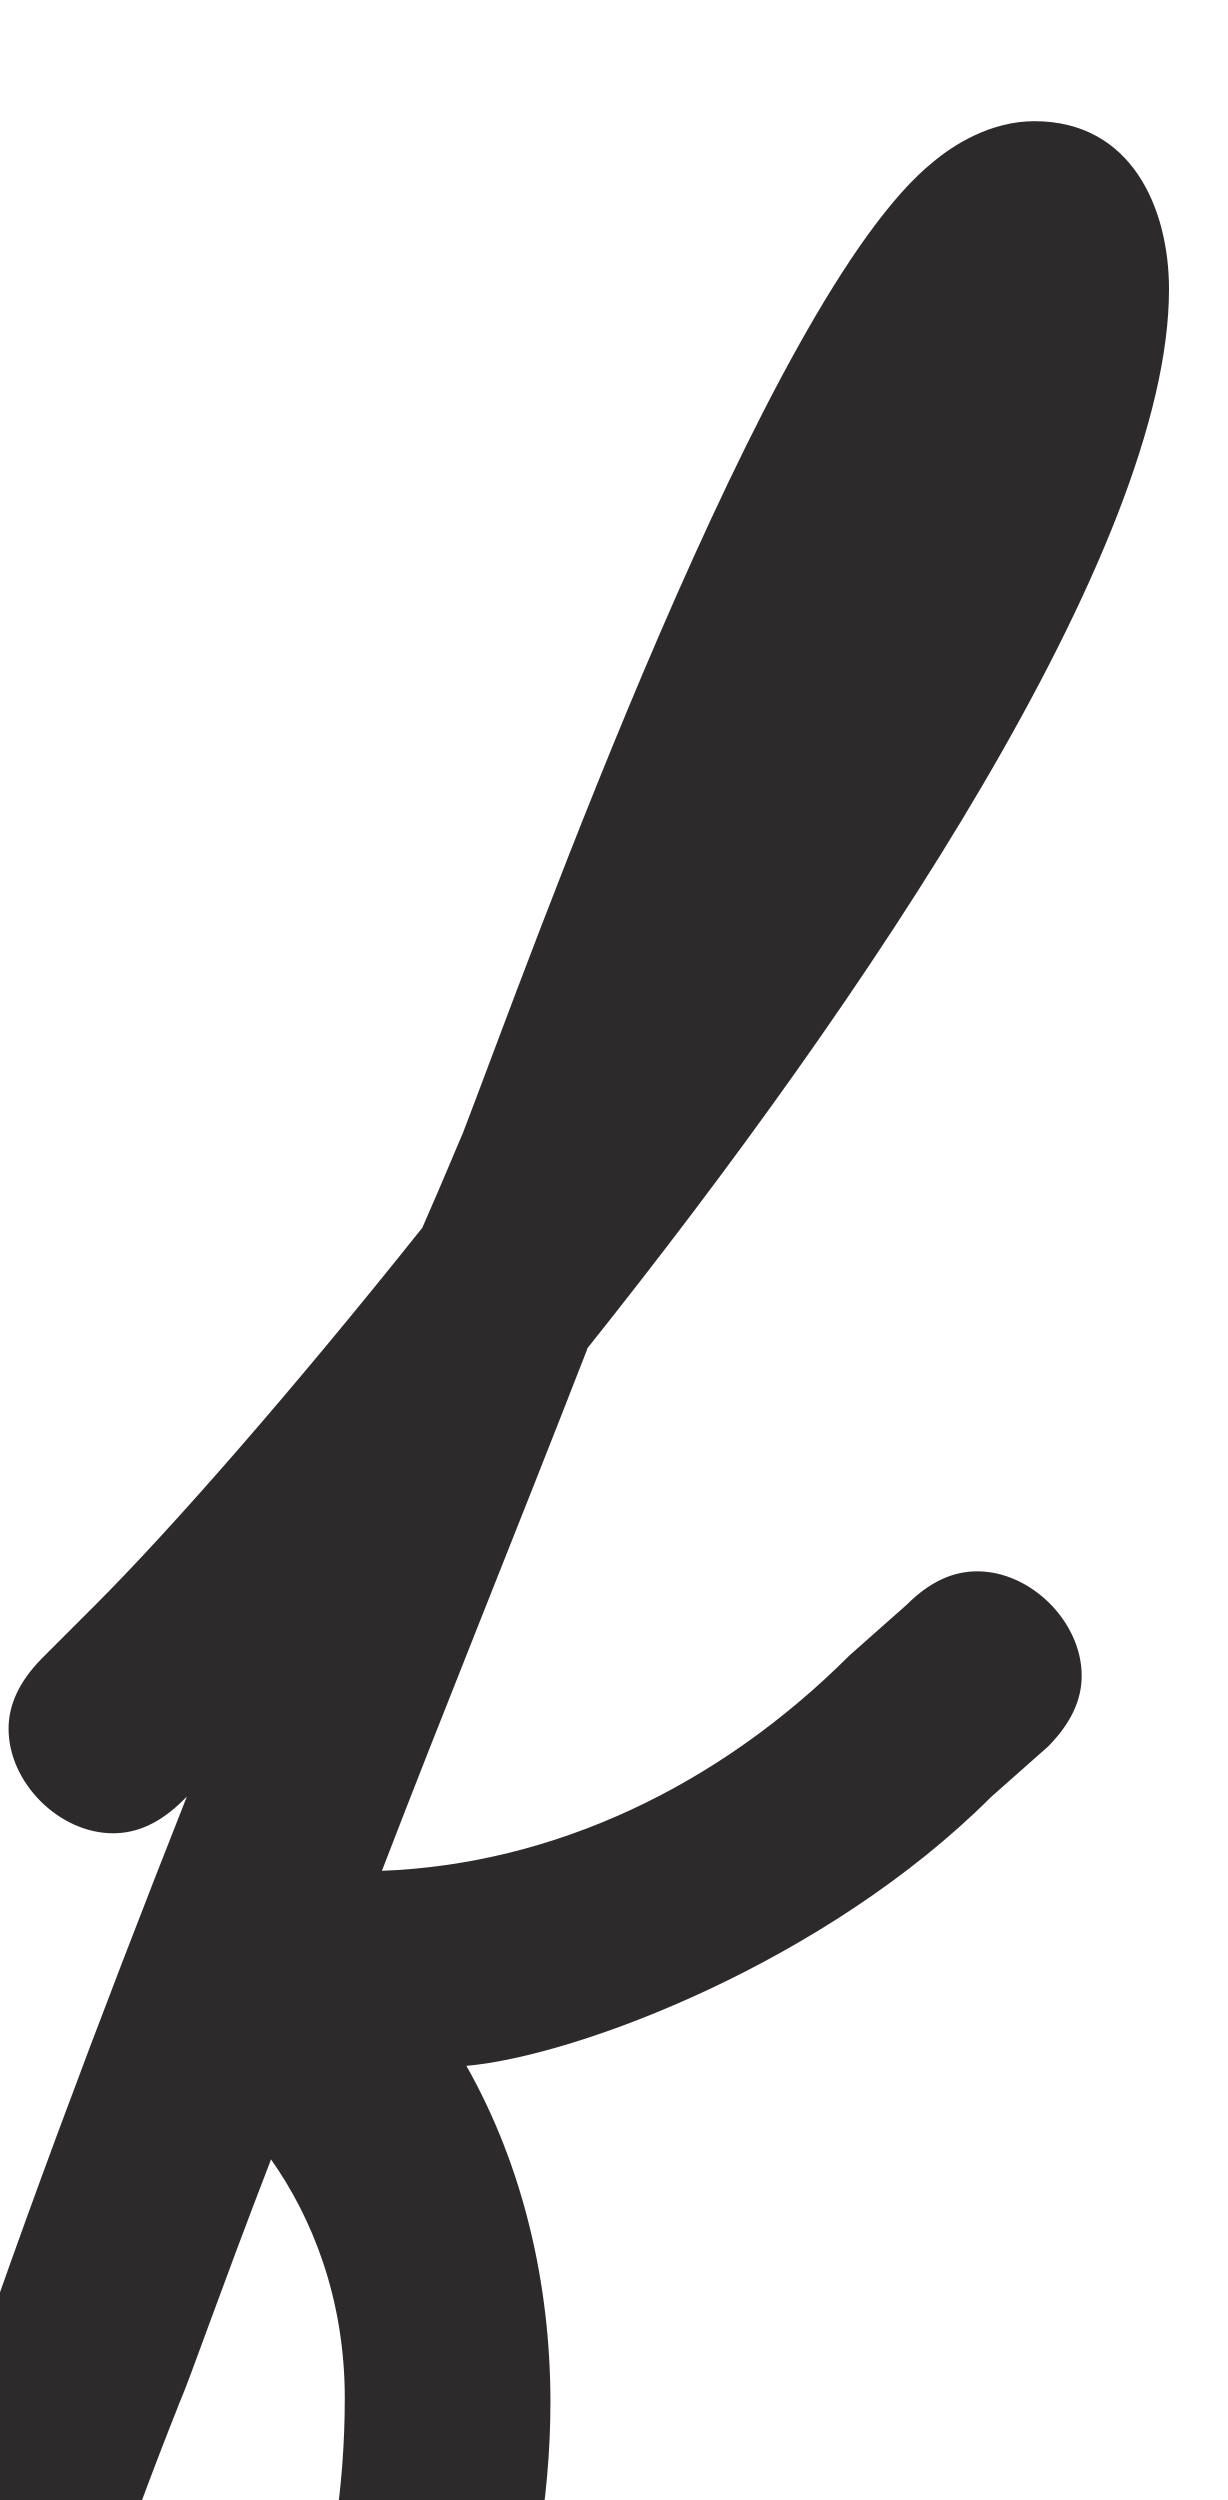
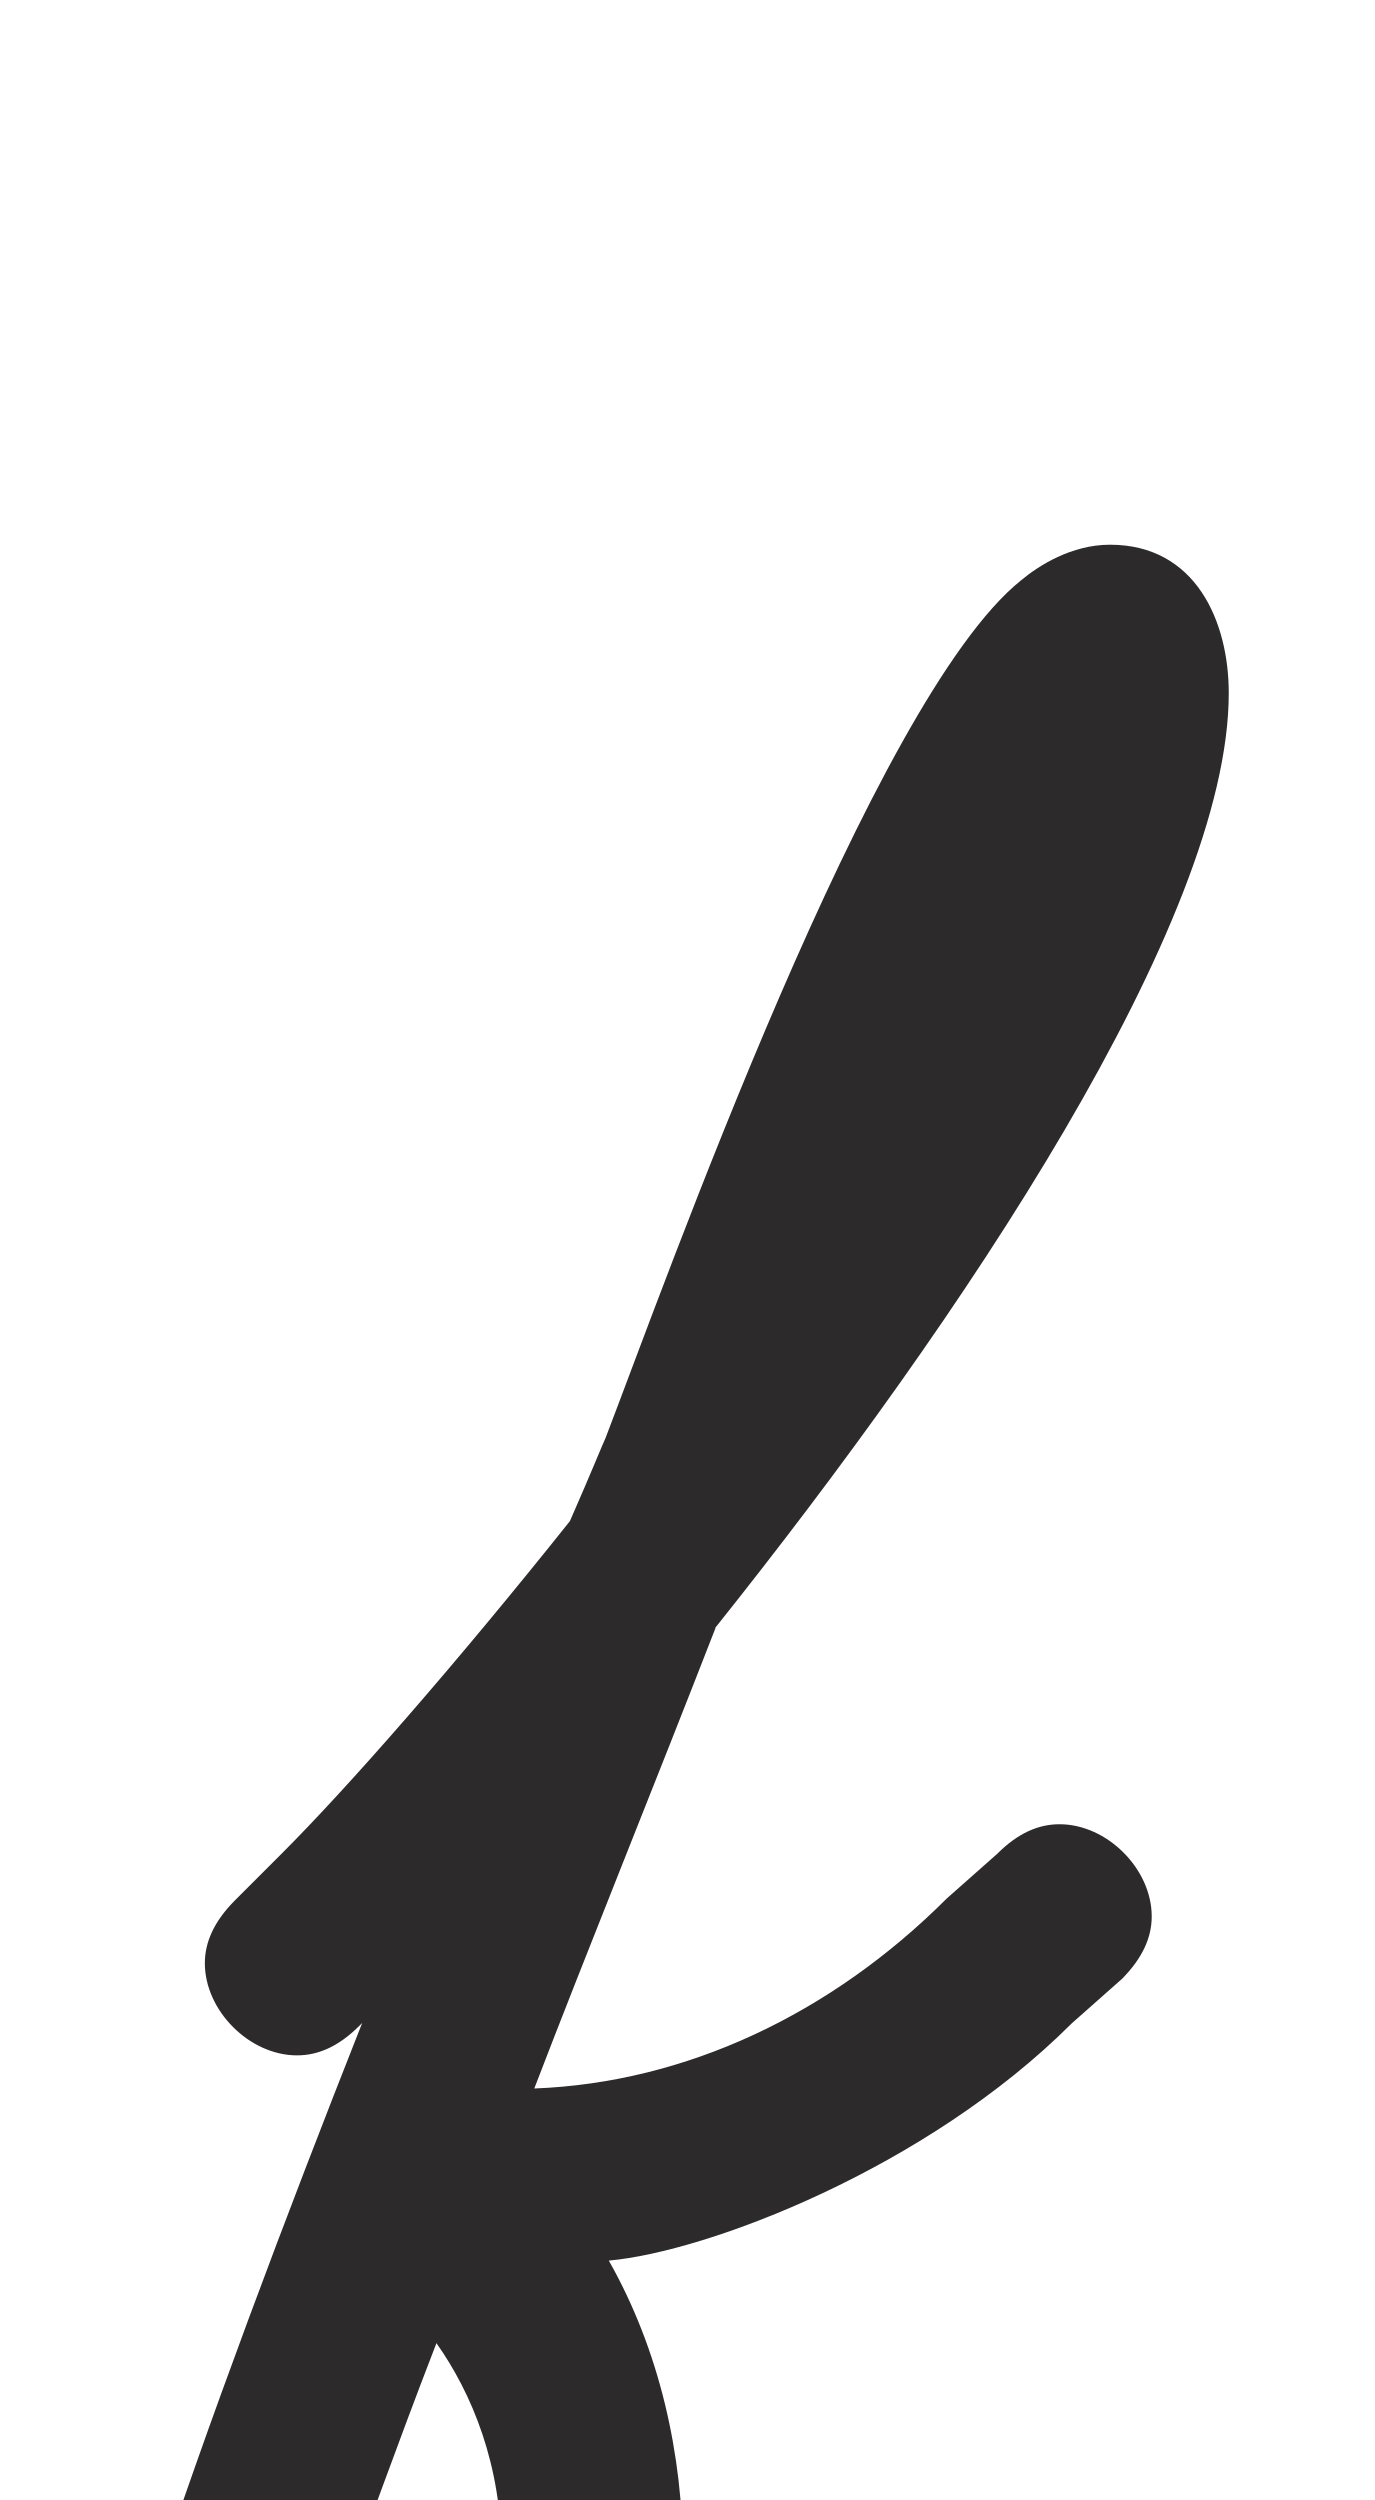
- <svg xmlns="http://www.w3.org/2000/svg" id="b" data-name="Layer 2" viewBox="11 5 30.08 61.27">
+ <svg xmlns="http://www.w3.org/2000/svg" id="b" data-name="Layer 2" viewBox="5.52 -7.16 38.17 69.44" data-tight-x="5.52" data-tight-y="-7.16" data-tight-w="38.17" data-tight-h="69.44">
  <defs>
    <style>
      .f, .g {
        fill: none;
      }

      .h {
        clip-path: url(#e);
      }

      .g {
        stroke: #2d2a2b;
        stroke-miterlimit: 10;
        stroke-width: 17px;
      }
    </style>
    <clipPath id="e">
      <path class="f" d="M25.39,38.07c-1.73,4.45-3.54,8.9-5.03,12.78,4.2-.16,8.24-2.06,11.46-5.28l1.4-1.24c.58-.58,1.15-.82,1.73-.82,1.32,0,2.56,1.24,2.56,2.56,0,.58-.25,1.15-.82,1.73l-1.4,1.24c-4.04,4.04-10.14,6.35-12.86,6.59,1.4,2.47,2.06,5.36,2.06,8.24,0,9.56-6.92,19.37-13.11,19.37-3.46,0-4.62-3.05-4.62-6.02,0-4.86,4.62-17.56,8.82-28.19l-.08.08c-.58.58-1.15.82-1.73.82-1.32,0-2.56-1.24-2.56-2.56,0-.58.25-1.15.82-1.73l1.32-1.32c1.81-1.81,4.78-5.19,8-9.23.58-1.32.91-2.14.99-2.31,1.65-4.29,7.42-20.52,11.54-23.82.49-.41,1.4-.99,2.47-.99,2.39,0,3.3,2.14,3.3,4.12,0,6.35-7.42,17.39-14.26,25.96ZM17.64,57.93c-1.24,3.21-1.98,5.36-2.23,5.93-2.72,6.84-3.71,11.04-3.71,13.35,0,.66.08,1.07.58,1.07,1.32,0,7.17-5.19,7.17-14.51,0-2.47-.82-4.45-1.81-5.85Z" />
    </clipPath>
  </defs>
  <g id="c" data-name="Layer 1">
    <g id="d" data-name="f">
      <g class="h">
        <path class="g" d="M12.74,47.52c10.62-9.49,19-21.47,24.27-34.7.34-.86.68-1.79.52-2.7s-1.01-1.78-1.93-1.6c-.3.06-.57.22-.82.39-3.31,2.26-4.54,6.48-5.66,10.34-4.81,16.58-11.84,32.42-17.85,48.61-.81,2.17-1.6,4.35-2.23,6.58-.85,2.99-1.02,6.96,1.73,8.4,1.79.94,4.09.21,5.52-1.22s2.13-3.41,2.67-5.35c2.18-7.86,2.18-16.31,0-24.17,6.64,2.5,14.96-1.56,17.08-8.33-.7,1.68-1.41,3.35-2.11,5.03" />
      </g>
    </g>
  </g>
</svg>
